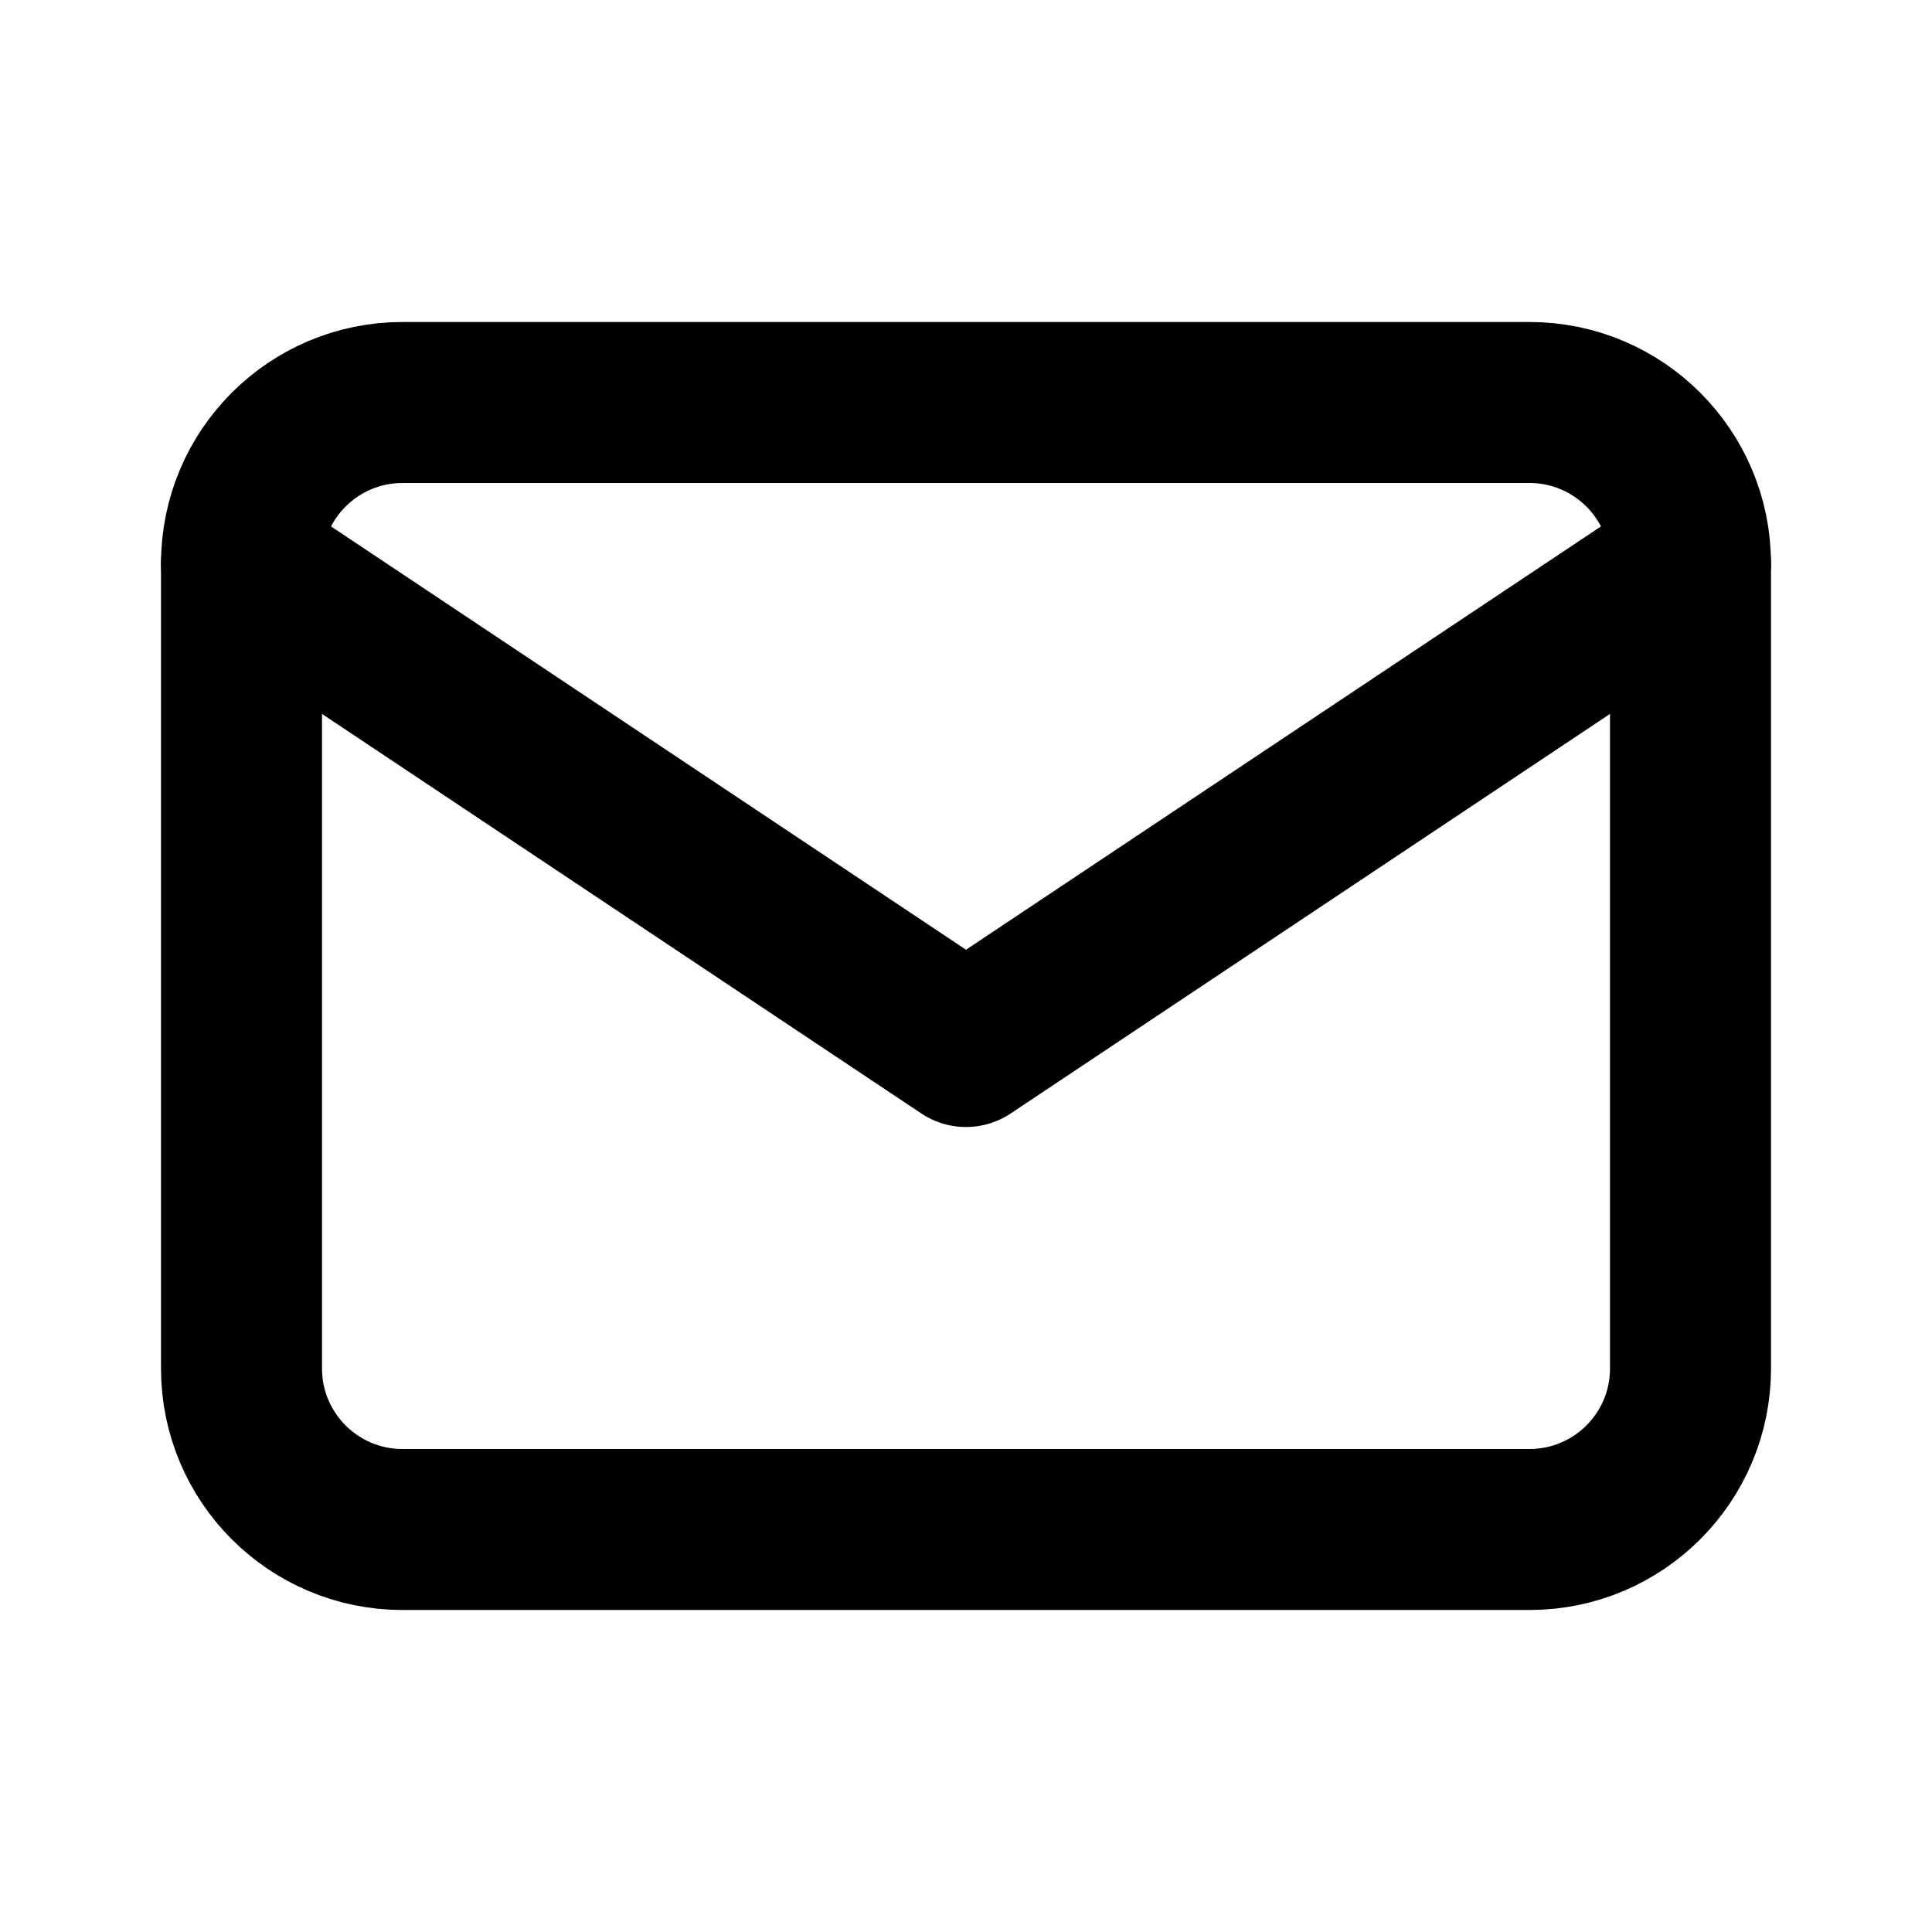
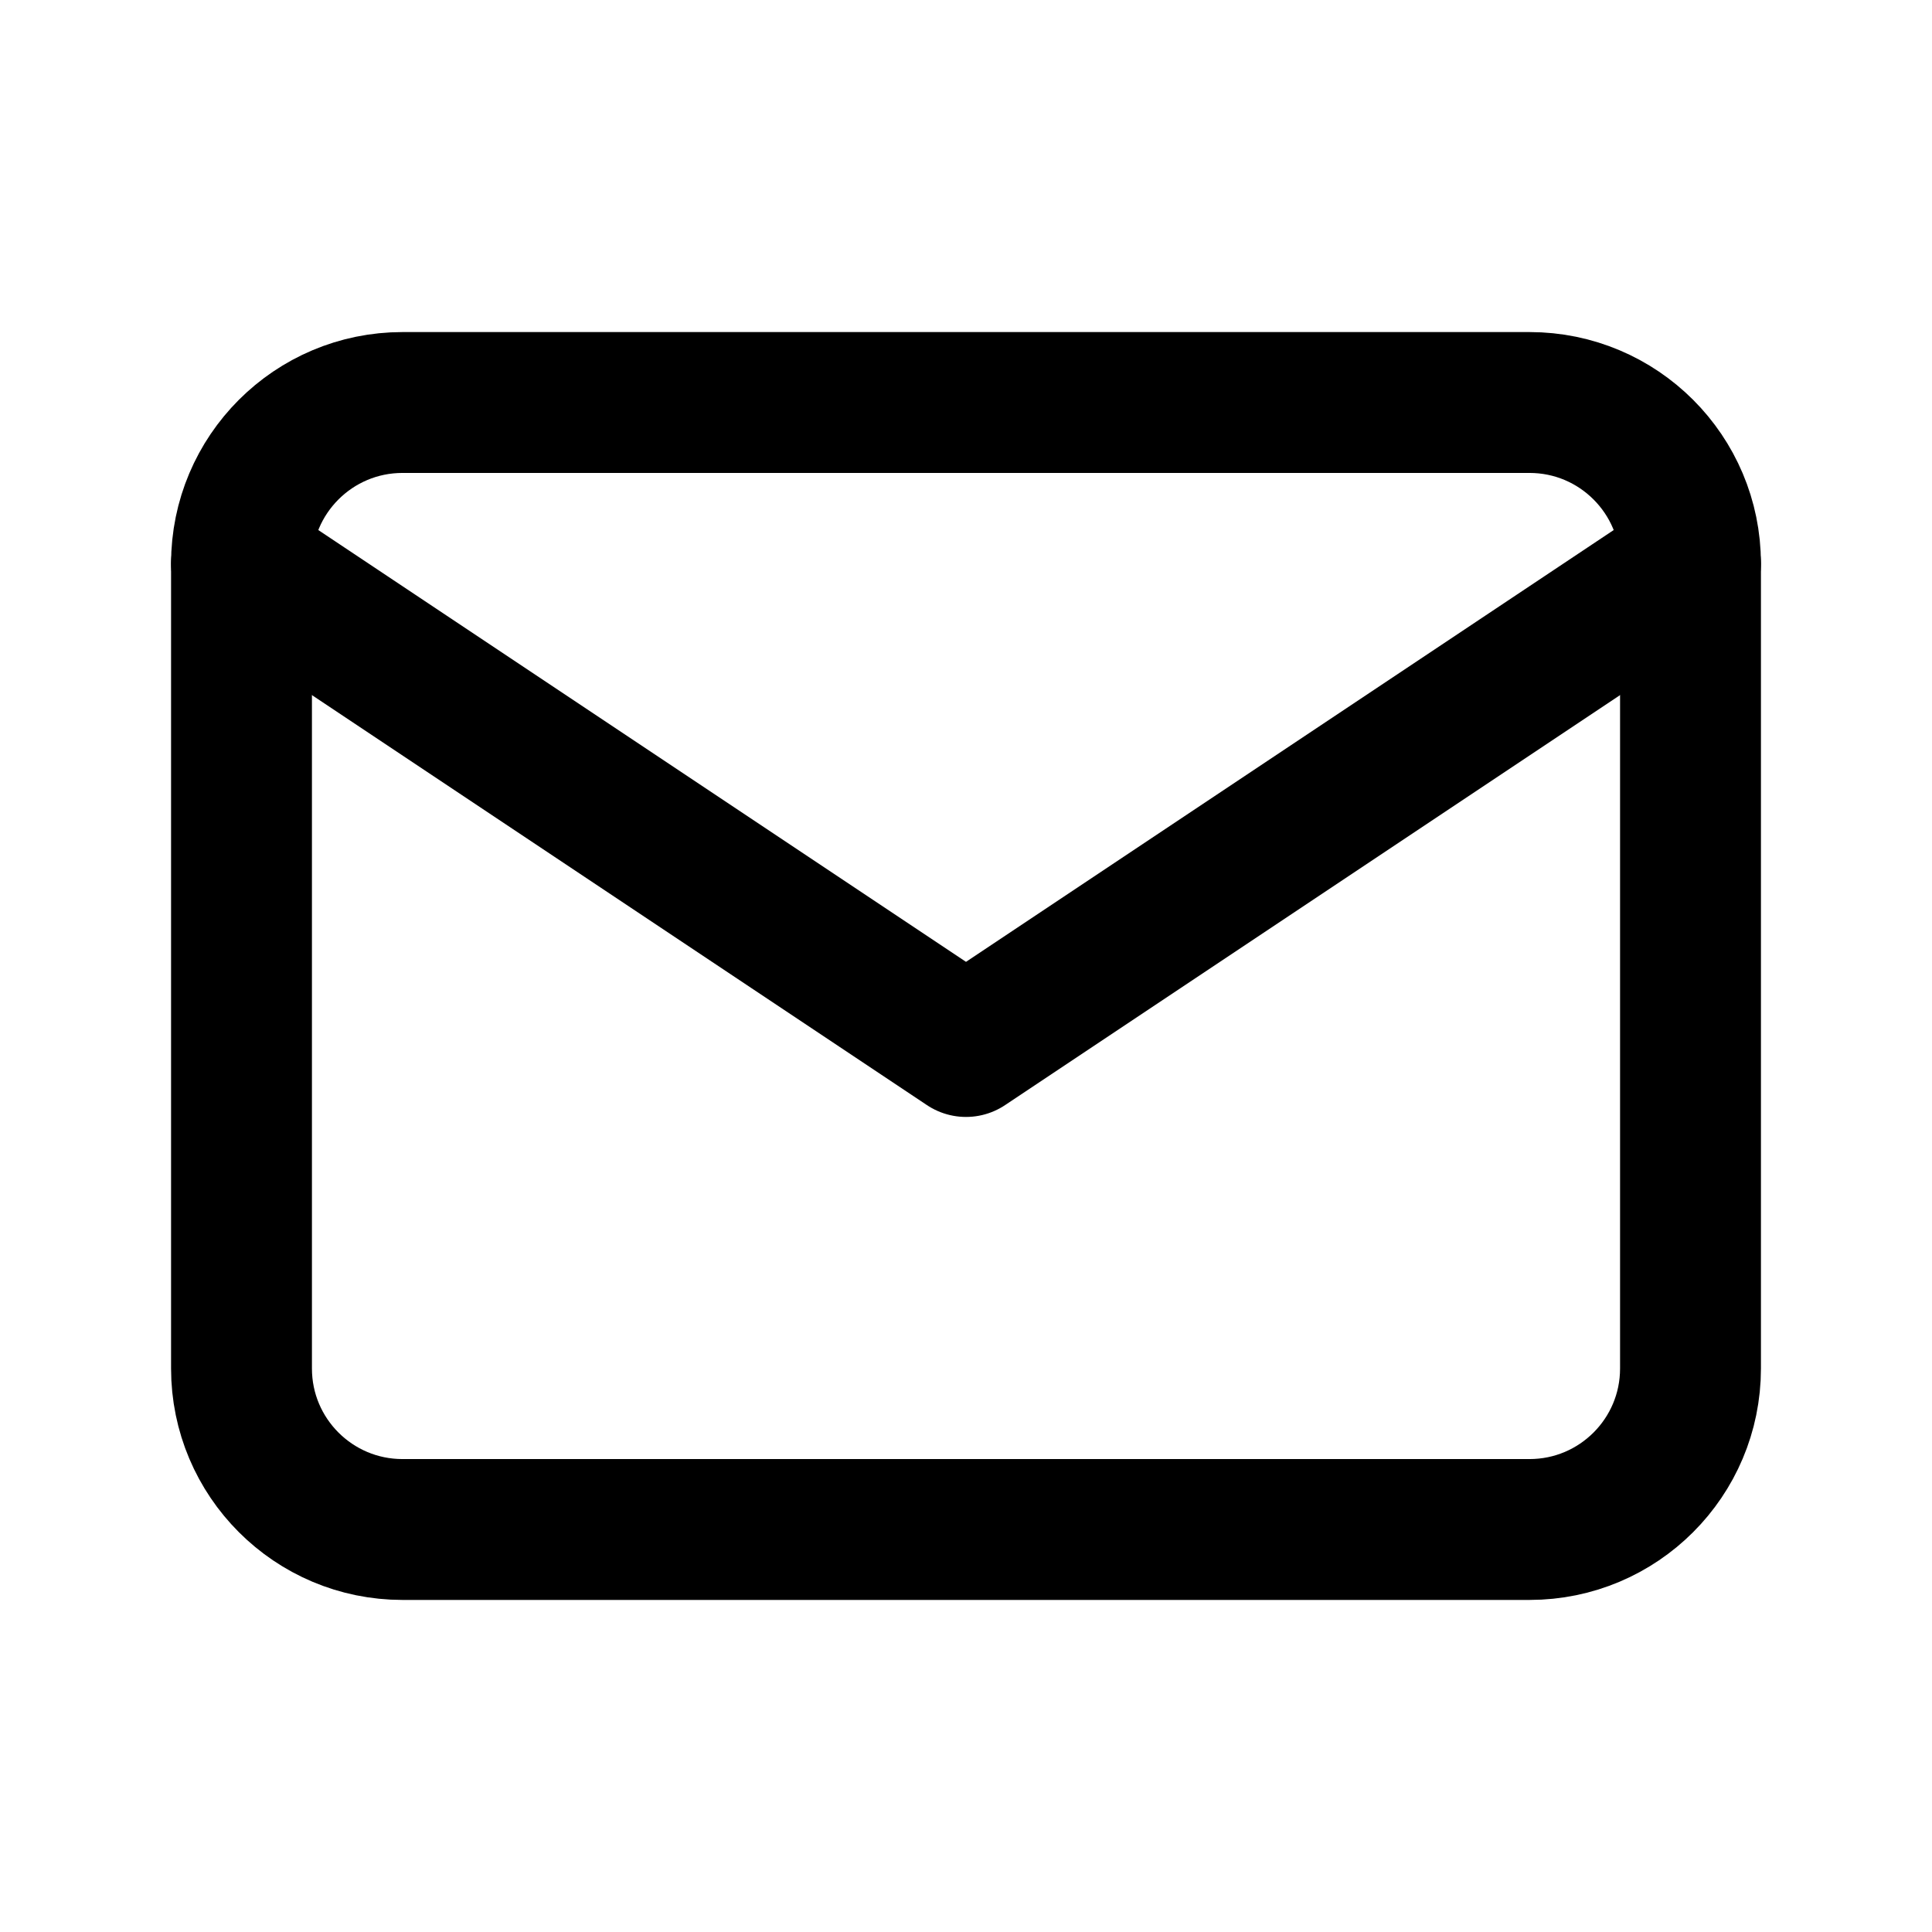
- <svg xmlns="http://www.w3.org/2000/svg" width="24" height="24" viewBox="0 0 24 24" fill="none" stroke="currentColor" stroke-width="2" stroke-linecap="round" stroke-linejoin="round" class="icon icon-tabler icons-tabler-outline icon-tabler-mail">
+ <svg xmlns="http://www.w3.org/2000/svg" width="24" height="24" viewBox="0 0 24 24" fill="none" stroke="currentColor" stroke-width="1.75" stroke-linecap="round" stroke-linejoin="round" class="icon icon-tabler icons-tabler-outline icon-tabler-mail">
  <path stroke="none" d="M0 0h24v24H0z" fill="none" />
  <path d="M3 7a2 2 0 0 1 2 -2h14a2 2 0 0 1 2 2v10a2 2 0 0 1 -2 2h-14a2 2 0 0 1 -2 -2v-10" />
  <path d="M3 7l9 6l9 -6" />
</svg>
